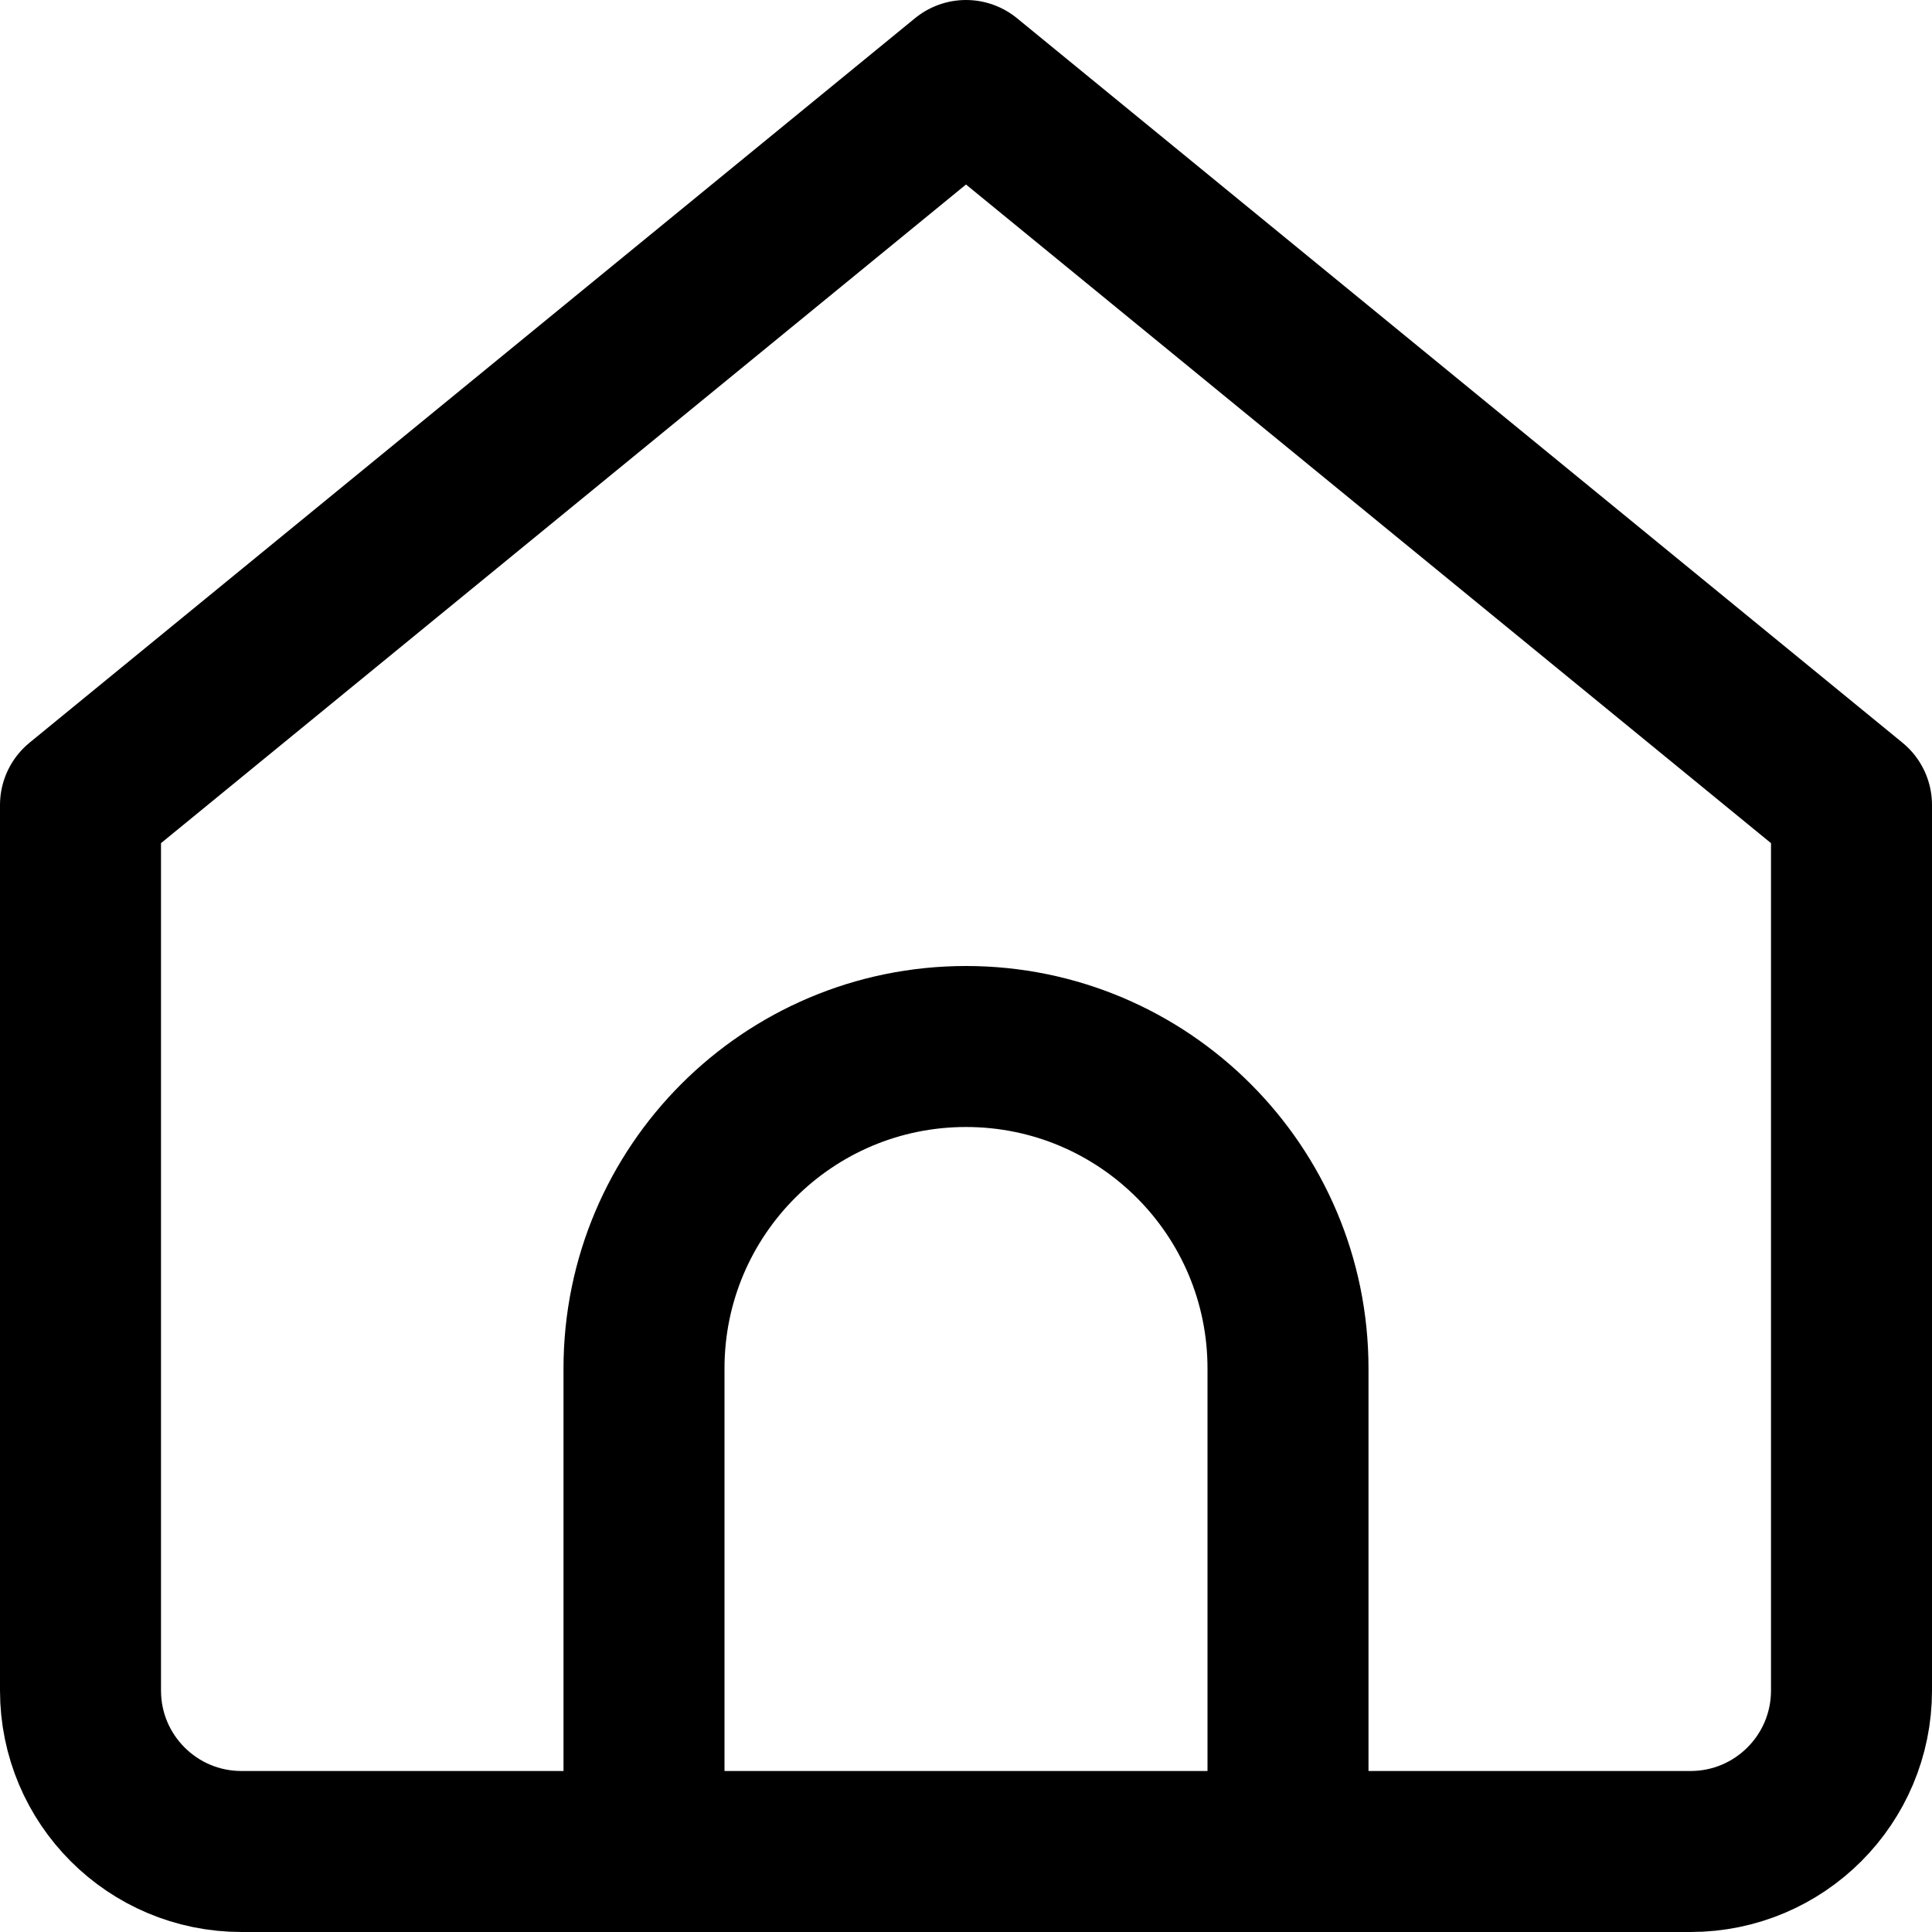
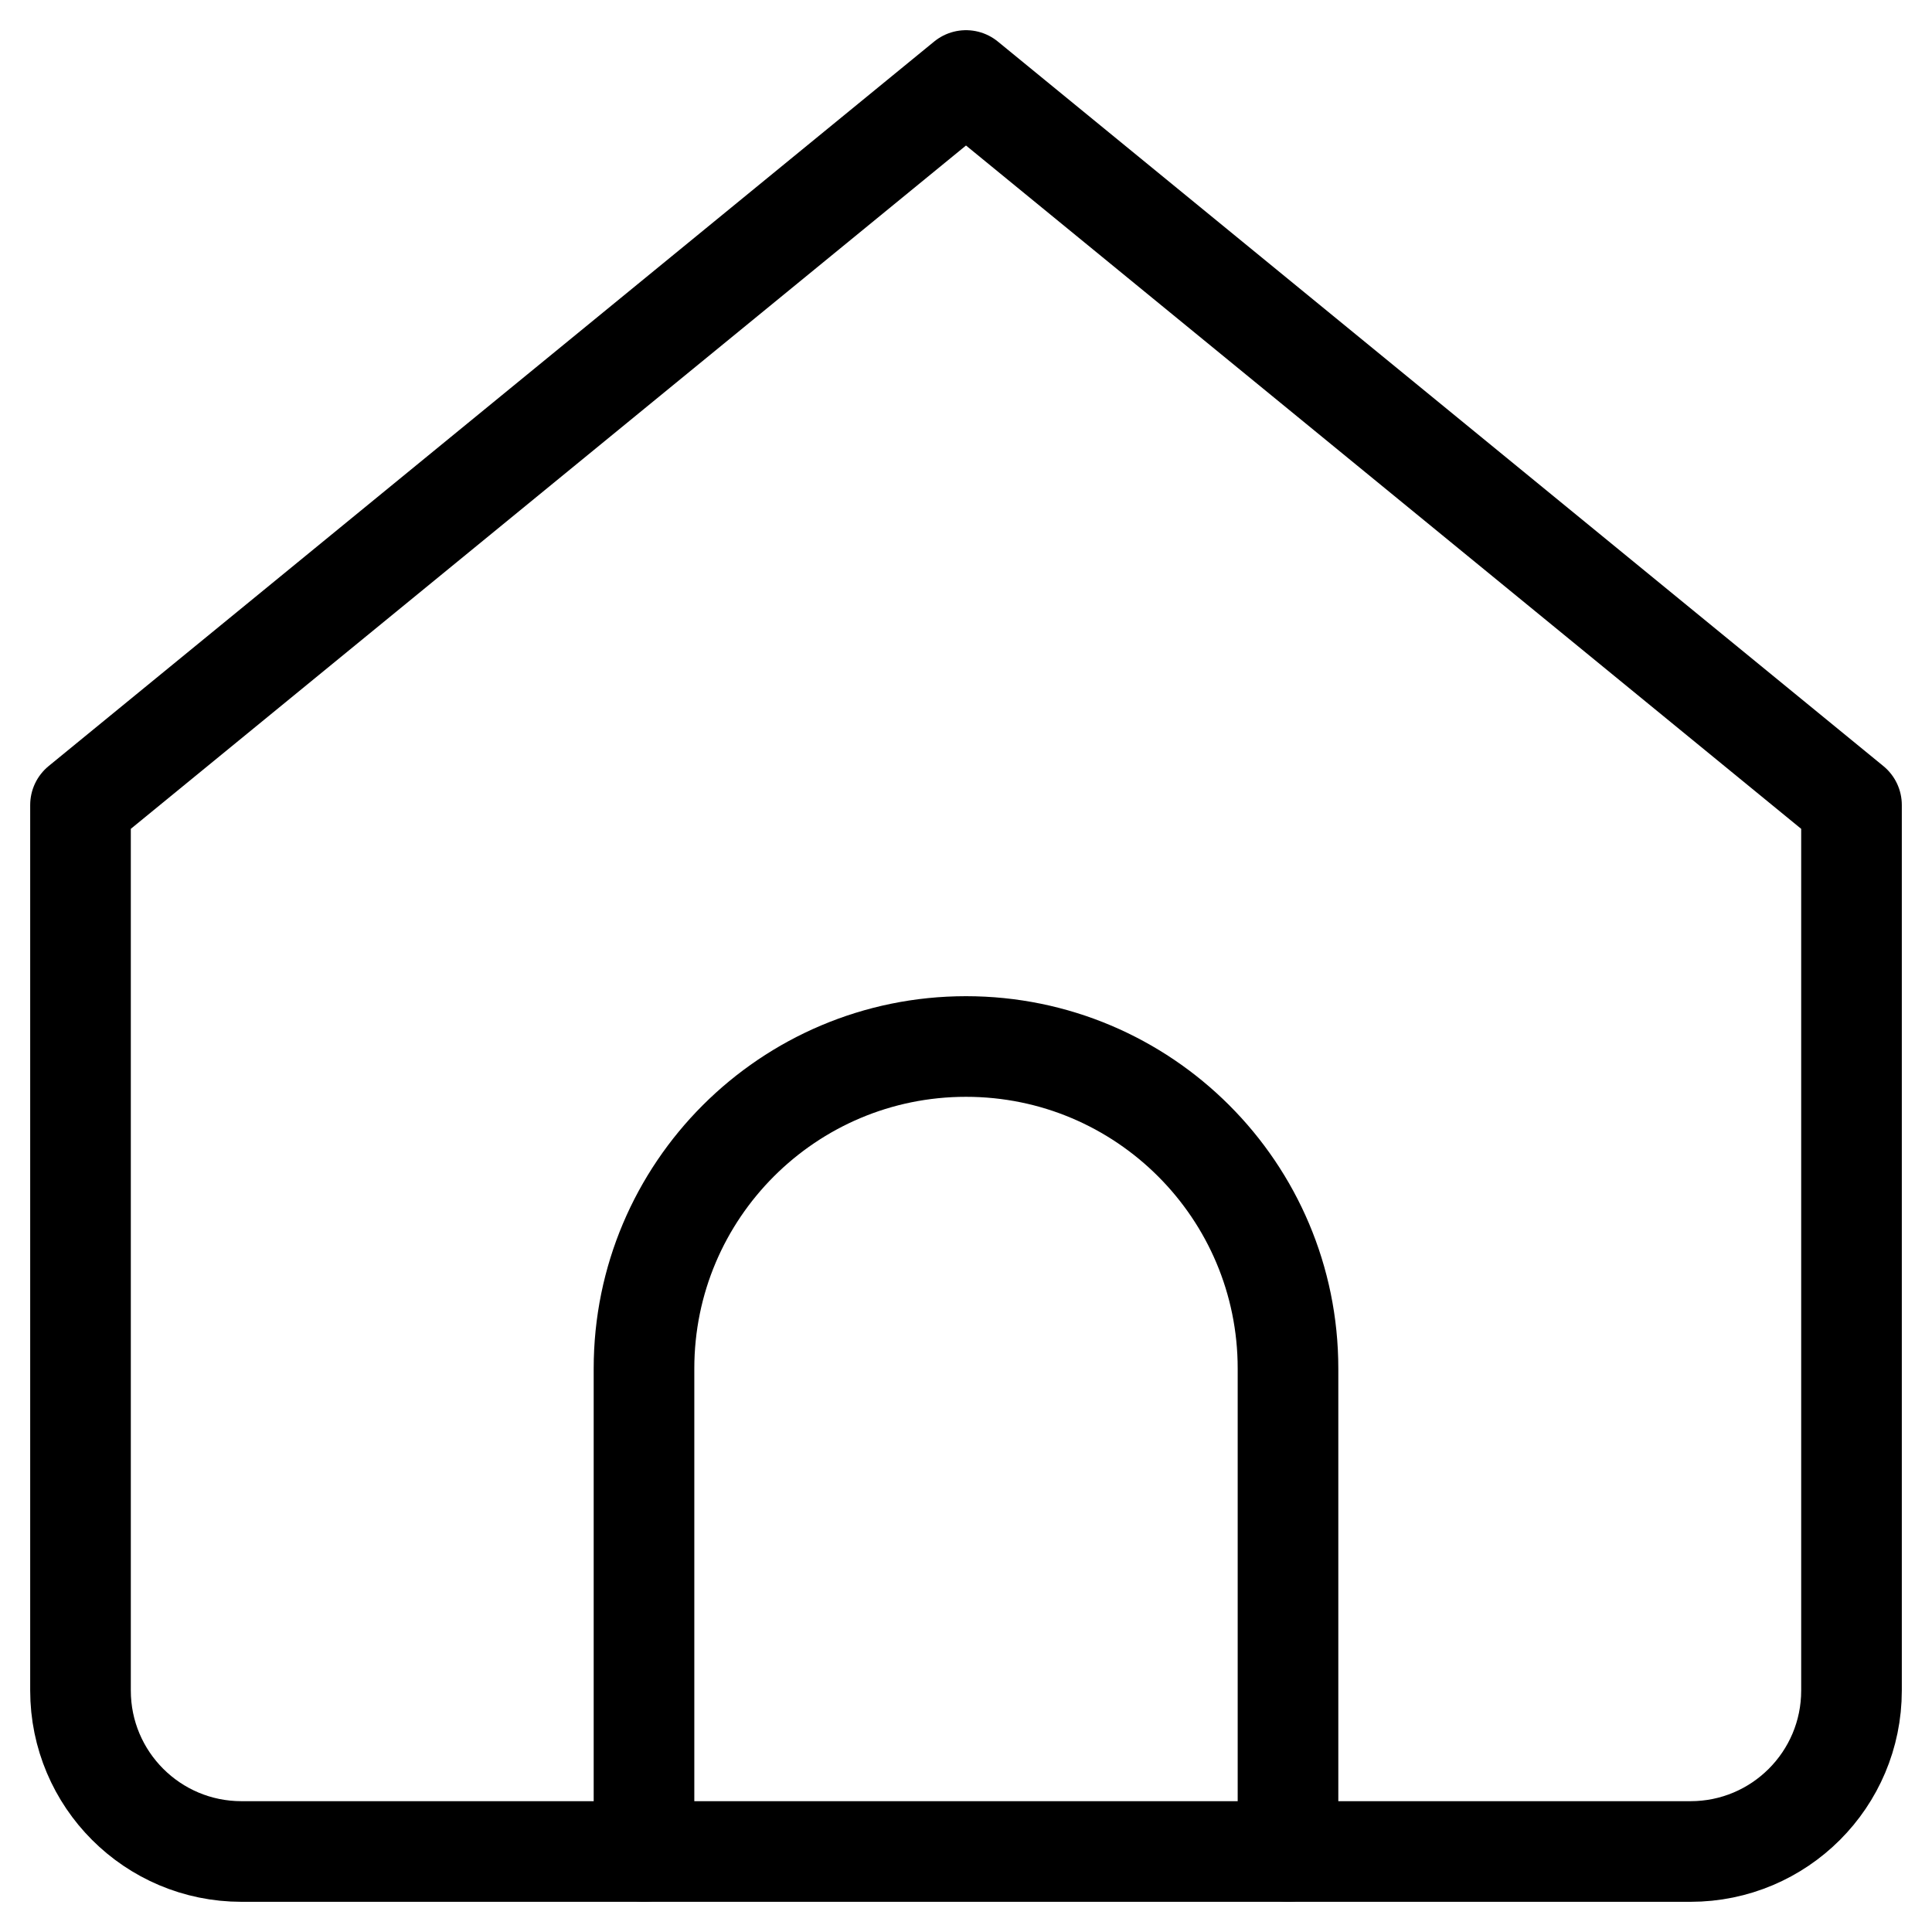
<svg xmlns="http://www.w3.org/2000/svg" enable-background="new 0 0 24 24" viewBox="0 0 24 24">
-   <g style="fill:none;stroke:#000;stroke-width:2;stroke-linecap:round;stroke-linejoin:round;stroke-miterlimit:10">
+   <g style="fill:none;stroke:#000;stroke-width:1.25;stroke-linecap:round;stroke-linejoin:round;stroke-miterlimit:10">
    <path d="m8 23v-6c0-2.209 1.791-4 4-4 2.209 0 4 1.791 4 4v6" />
    <path d="m1 21v-11l11-9 11 9v11c0 1.105-.895 2-2 2h-18c-1.105 0-2-.895-2-2z" />
  </g>
</svg>
